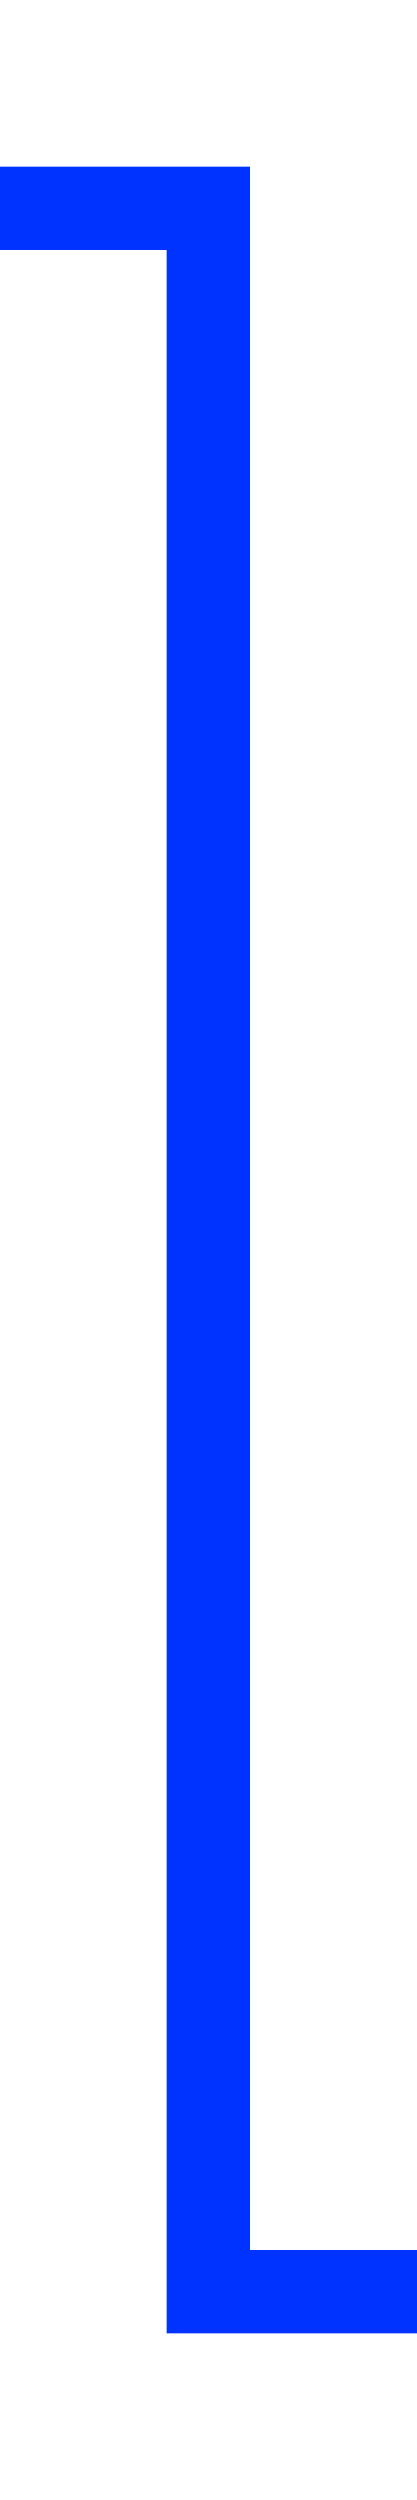
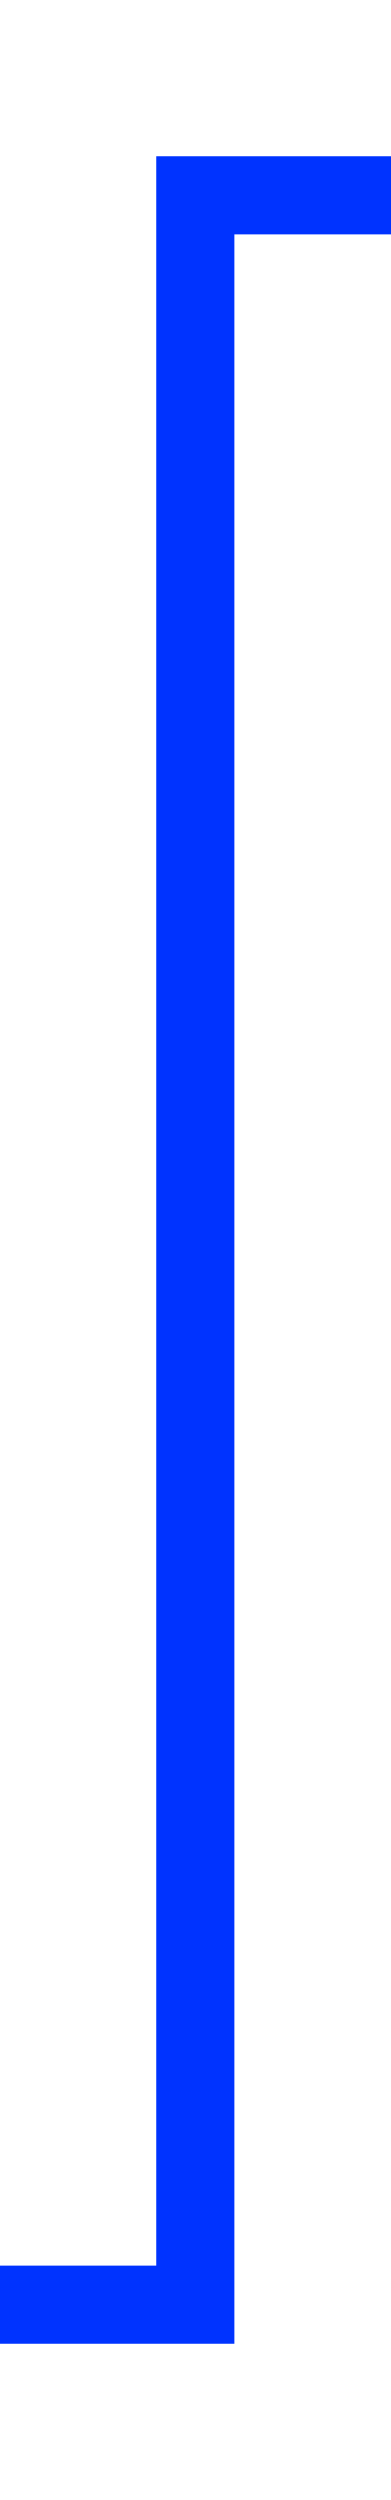
- <svg xmlns="http://www.w3.org/2000/svg" version="1.1" width="10px" height="60px" preserveAspectRatio="xMidYMin meet" viewBox="314 647  8 60">
-   <path d="M 271 652  L 318 652  L 318 702  L 334 702  " stroke-width="2" stroke="#0033ff" fill="none" />
-   <path d="M 333 709.6  L 340 702  L 333 694.4  L 333 709.6  Z " fill-rule="nonzero" fill="#0033ff" stroke="none" />
+ <svg xmlns="http://www.w3.org/2000/svg" version="1.1" width="10px" height="64px" preserveAspectRatio="xMidYMin meet" viewBox="314 593  8 64">
+   <path d="M 271 652  L 318 652  L 318 598  L 334 598  " stroke-width="2" stroke="#0033ff" fill="none" />
+   <path d="M 333 605.6  L 340 598  L 333 590.4  L 333 605.6  Z " fill-rule="nonzero" fill="#0033ff" stroke="none" />
</svg>
